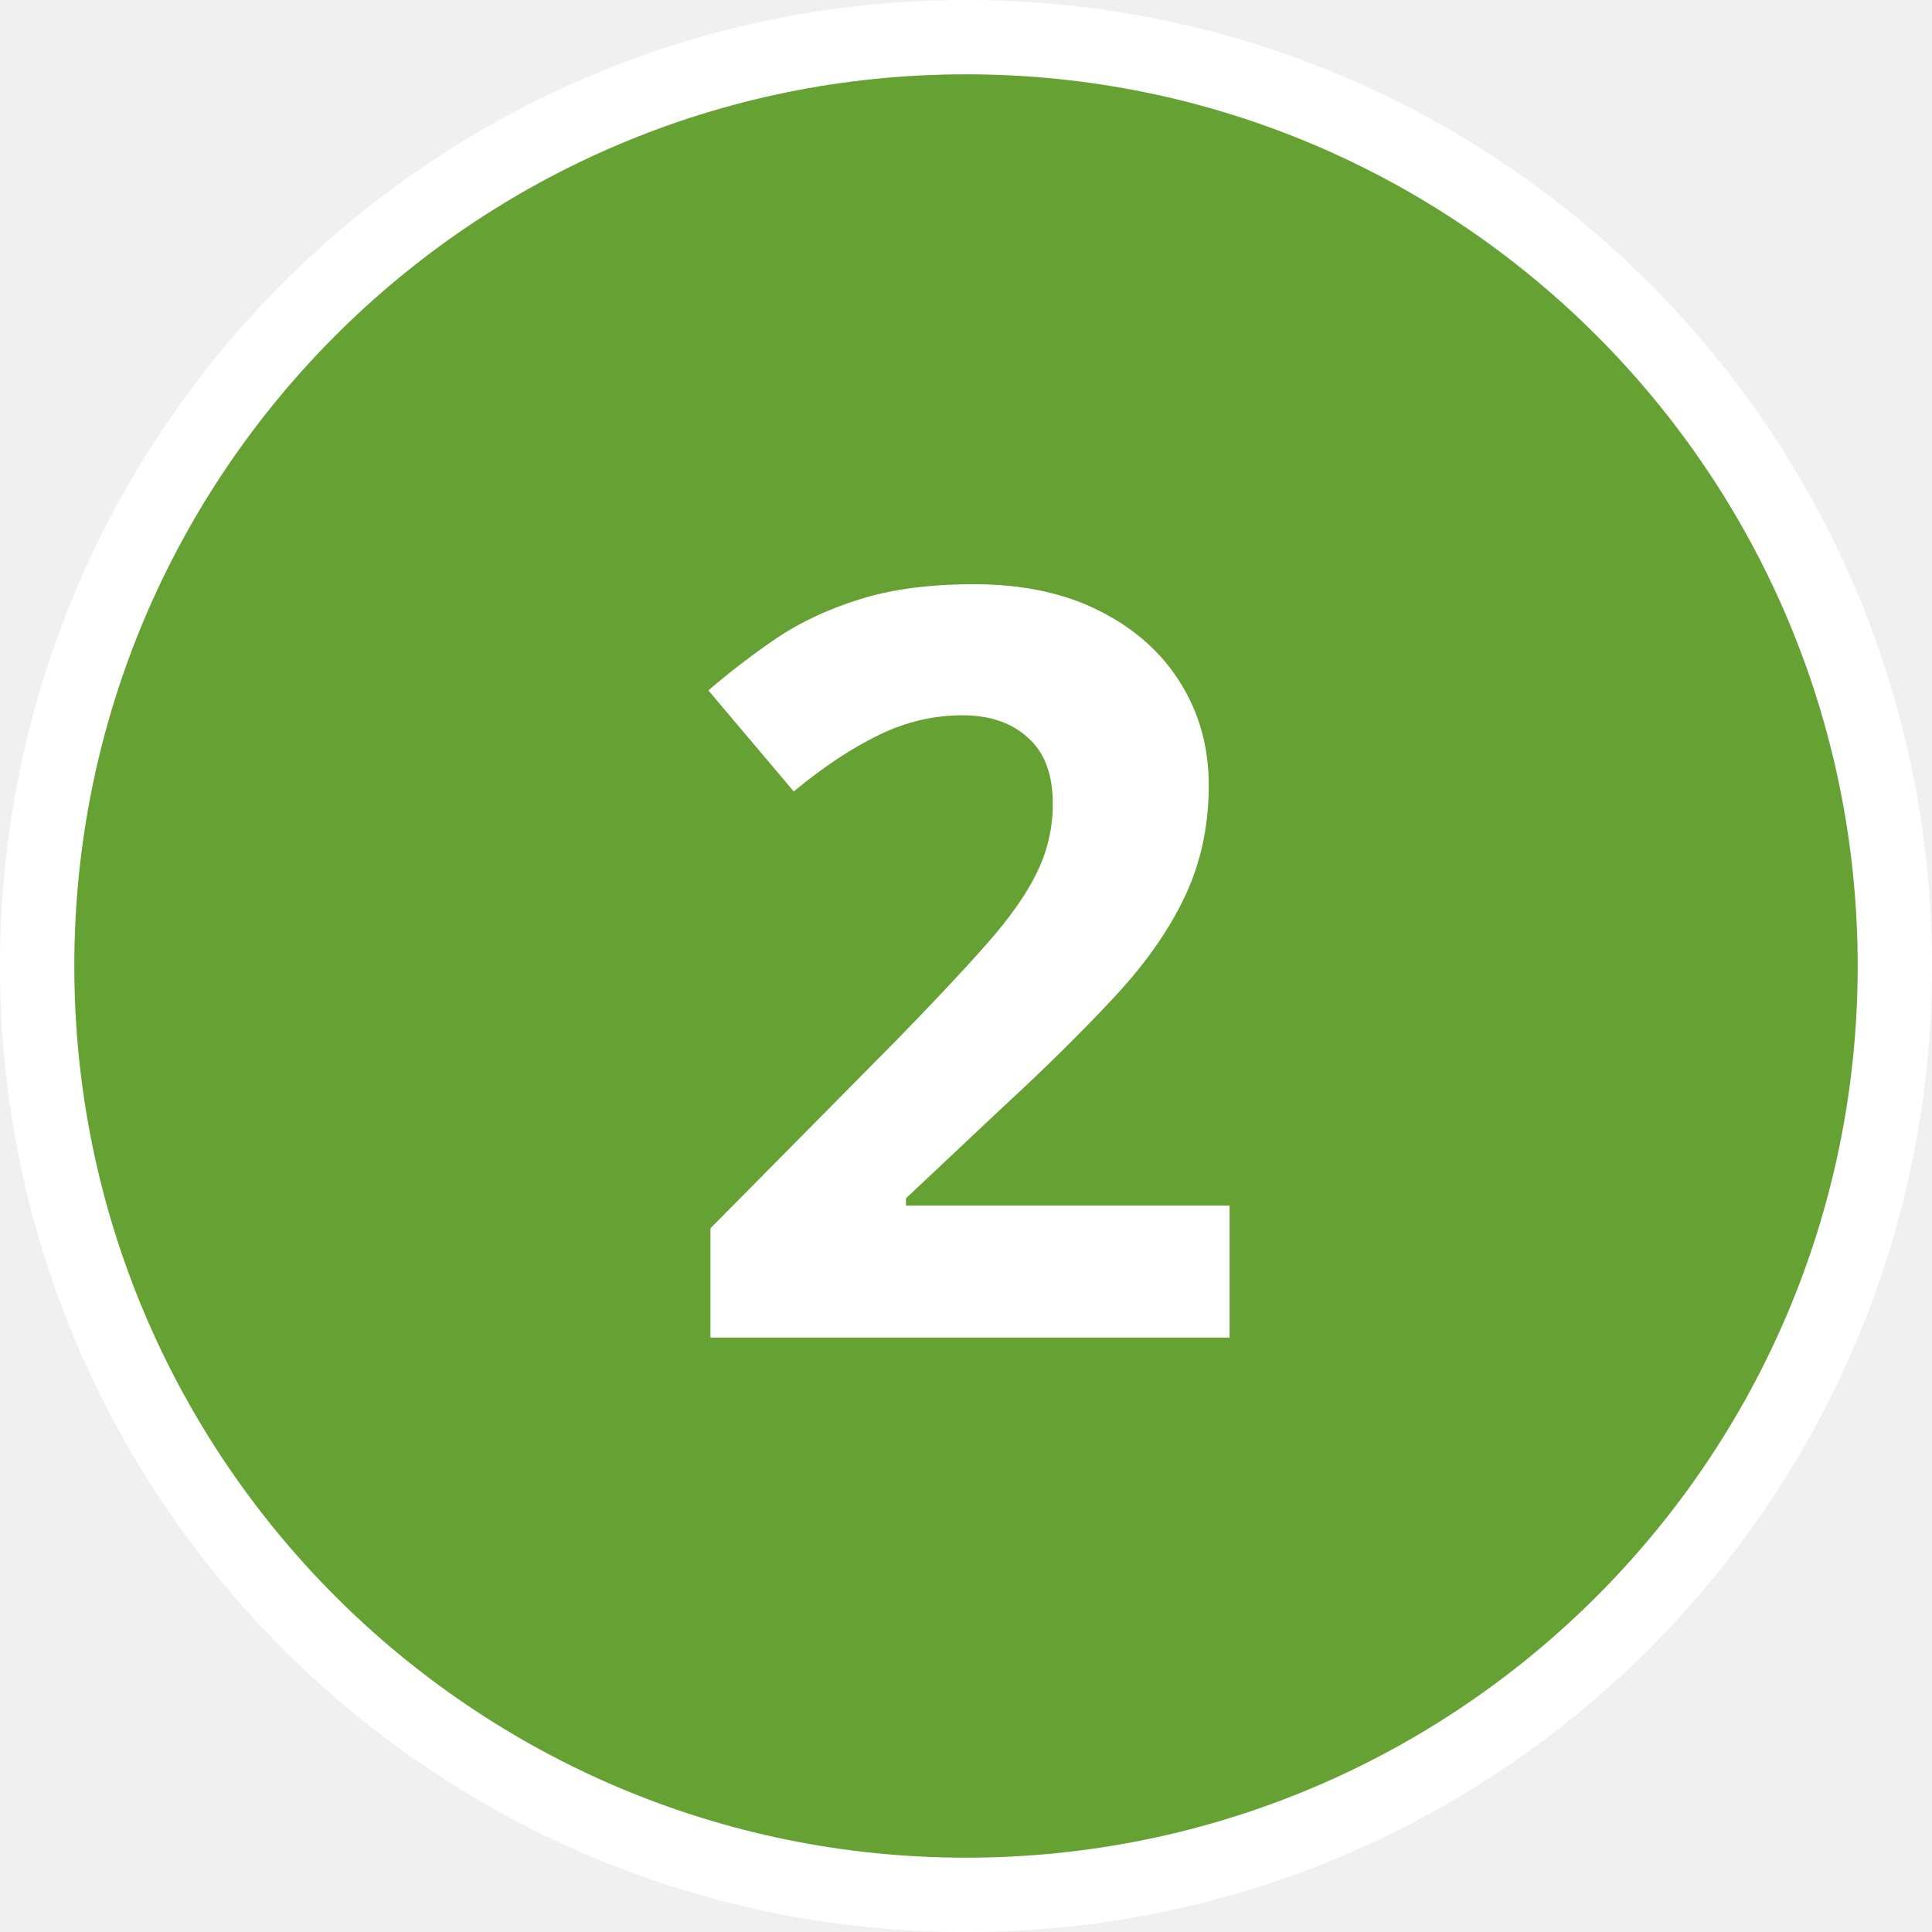
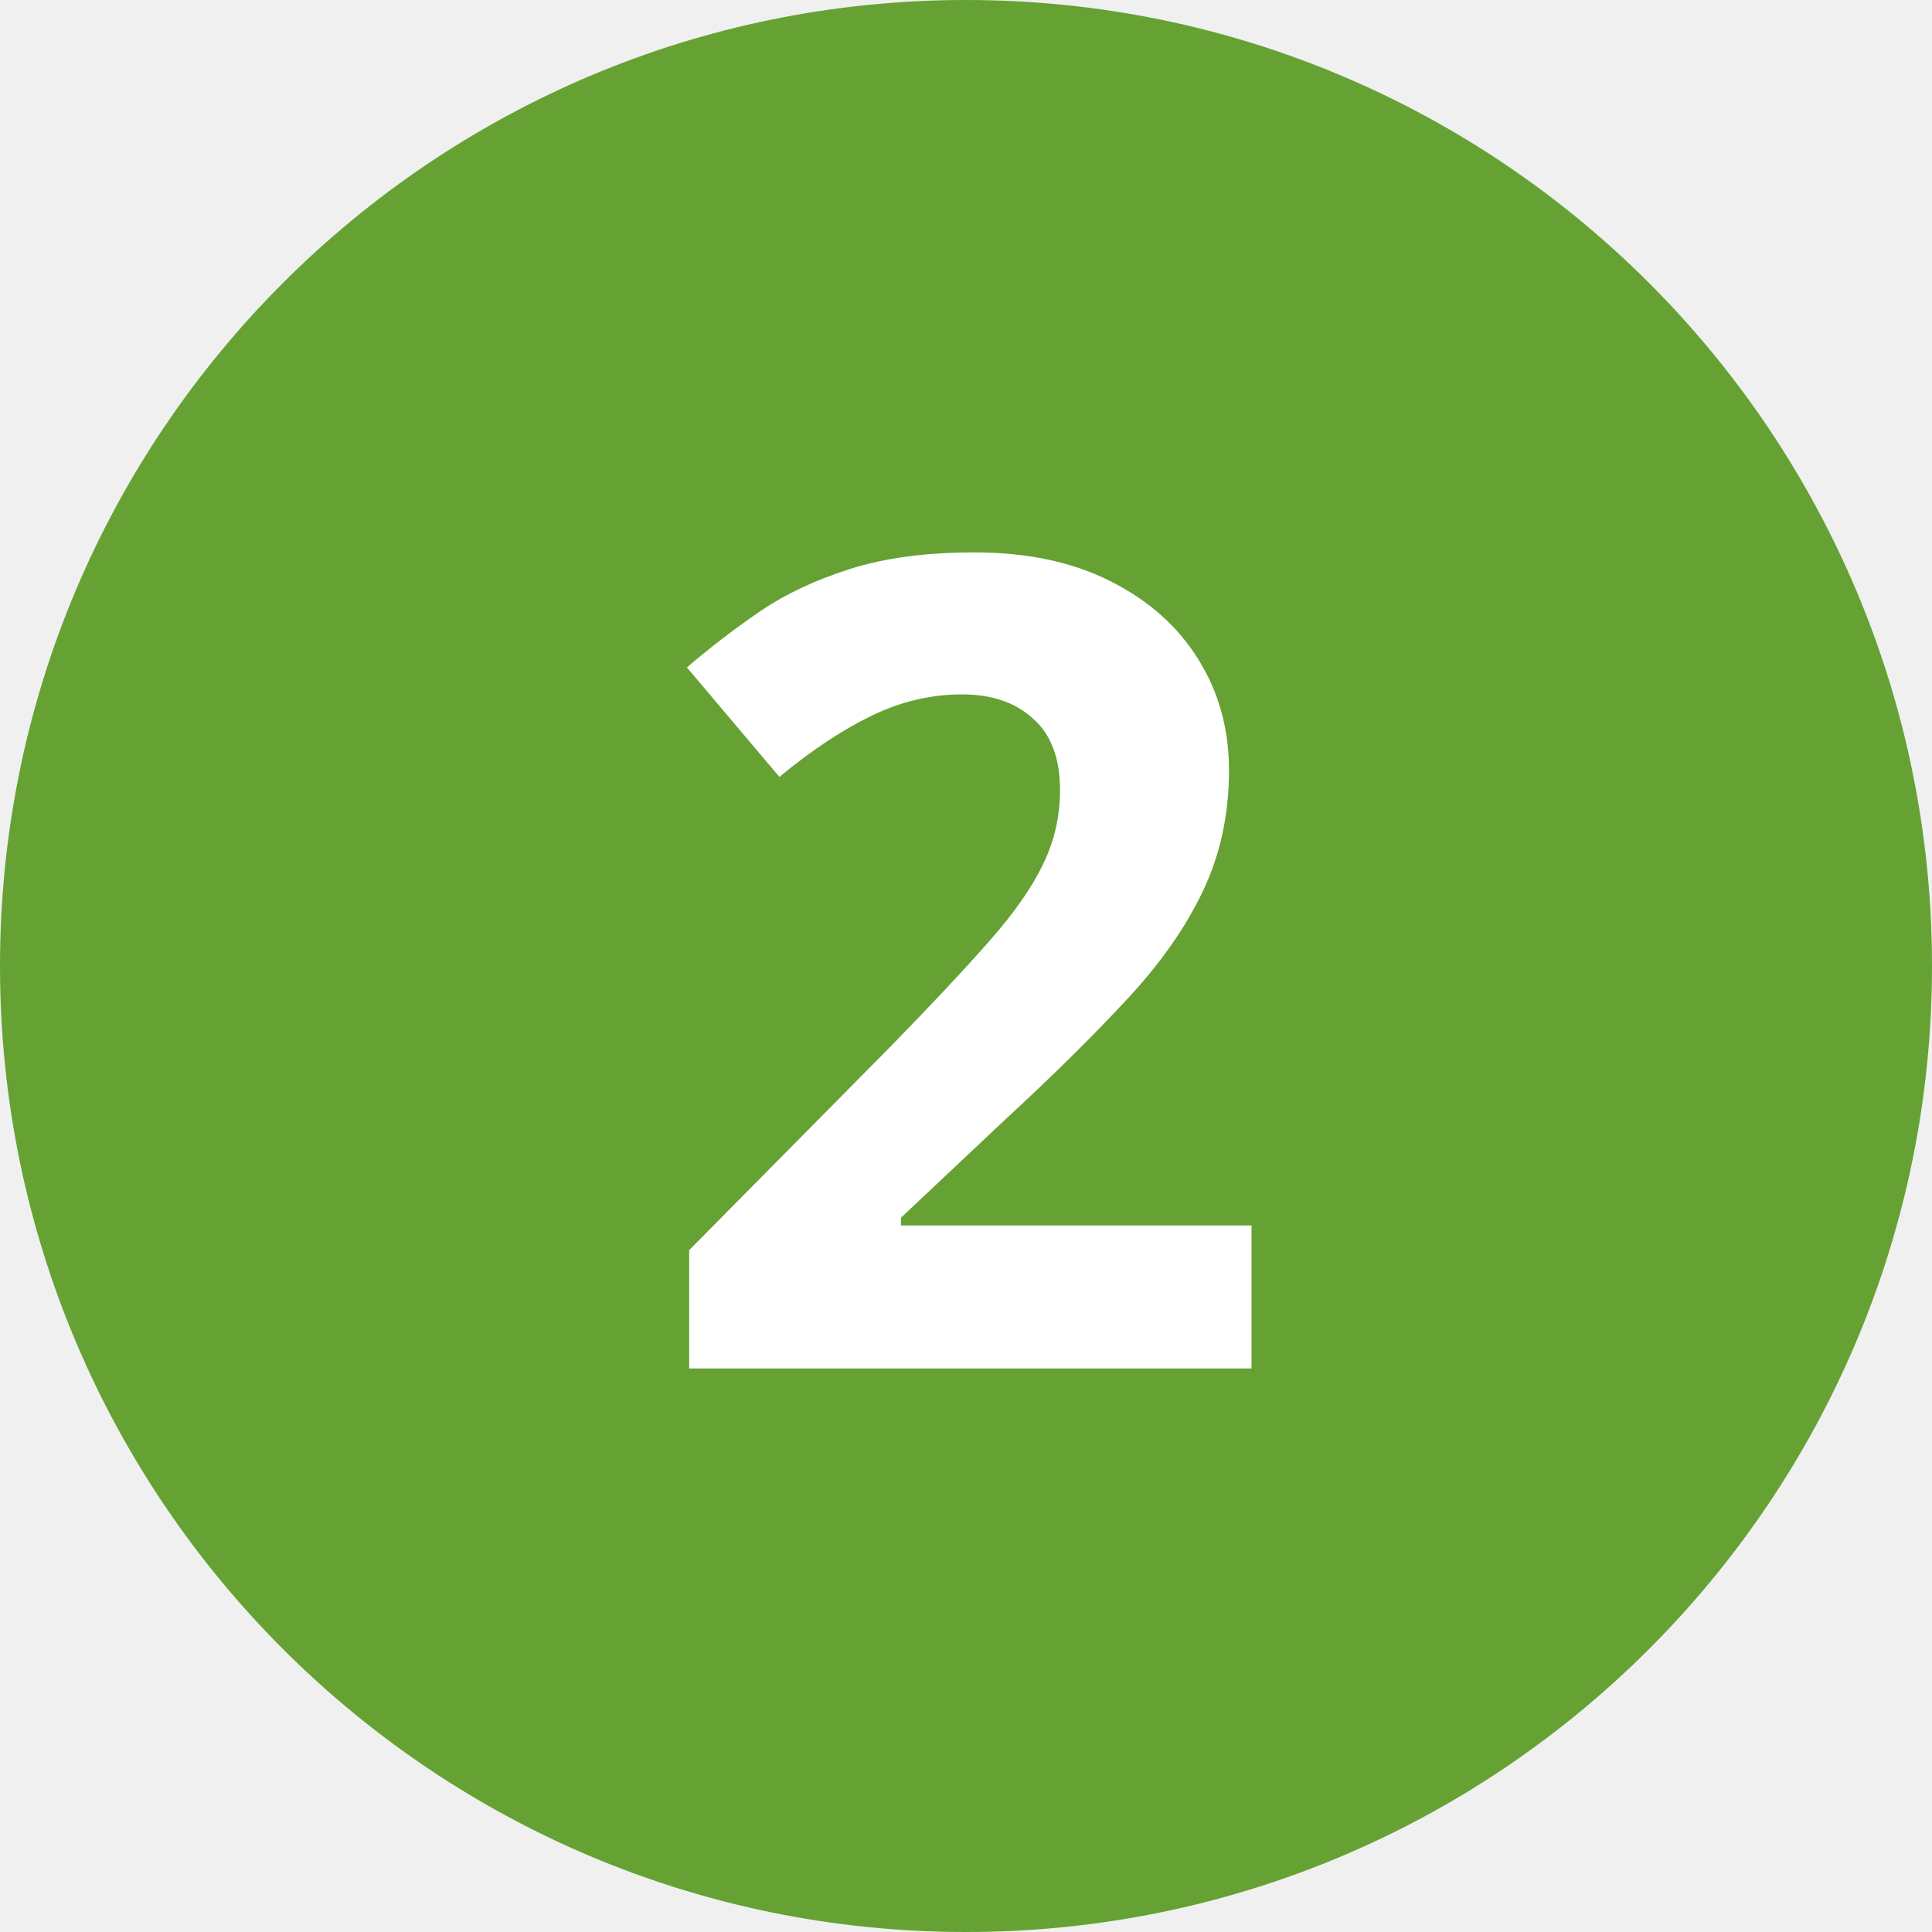
- <svg xmlns="http://www.w3.org/2000/svg" width="26" height="26" viewBox="0 0 26 26" fill="none">
-   <circle cx="13" cy="13" r="12.5" fill="white" stroke="white" />
-   <path d="M25 13C25 19.627 19.627 25 13 25C6.373 25 1 19.627 1 13C1 6.373 6.373 1 13 1C19.627 1 25 6.373 25 13Z" fill="#65A233" />
-   <path d="M16.547 18H9.561V16.53L12.069 13.994C12.575 13.475 12.981 13.042 13.286 12.695C13.596 12.344 13.819 12.025 13.956 11.738C14.097 11.451 14.168 11.144 14.168 10.815C14.168 10.419 14.056 10.123 13.833 9.927C13.614 9.726 13.32 9.626 12.951 9.626C12.564 9.626 12.188 9.715 11.823 9.893C11.459 10.07 11.078 10.323 10.682 10.651L9.533 9.291C9.82 9.045 10.123 8.812 10.442 8.594C10.766 8.375 11.14 8.2 11.563 8.067C11.992 7.931 12.505 7.862 13.102 7.862C13.758 7.862 14.321 7.981 14.79 8.218C15.264 8.455 15.629 8.778 15.884 9.188C16.139 9.594 16.267 10.054 16.267 10.569C16.267 11.121 16.157 11.624 15.938 12.08C15.72 12.536 15.401 12.987 14.981 13.434C14.567 13.88 14.065 14.375 13.477 14.917L12.192 16.127V16.223H16.547V18Z" fill="white" />
+ <svg xmlns="http://www.w3.org/2000/svg" width="24" height="24" viewBox="0 0 24 24" fill="none">
+   <circle cx="12" cy="12" r="10.5" fill="white" stroke="white" />
+   <path d="M24 12C24 18.627 18.627 24 12 24C5.373 24 0 18.627 0 12C0 5.373 5.373 0 12 0C18.627 0 24 5.373 24 12Z" fill="#65A233" />
+   <path d="M15.547 17H8.561V15.53L11.069 12.994C11.575 12.475 11.981 12.042 12.286 11.695C12.596 11.344 12.819 11.025 12.956 10.738C13.097 10.451 13.168 10.144 13.168 9.815C13.168 9.419 13.056 9.123 12.833 8.927C12.614 8.726 12.32 8.626 11.951 8.626C11.564 8.626 11.188 8.715 10.823 8.893C10.459 9.07 10.078 9.323 9.682 9.651L8.533 8.291C8.82 8.045 9.123 7.812 9.442 7.594C9.766 7.375 10.14 7.2 10.563 7.067C10.992 6.931 11.505 6.862 12.102 6.862C12.758 6.862 13.321 6.981 13.79 7.218C14.264 7.455 14.629 7.778 14.884 8.188C15.139 8.594 15.267 9.054 15.267 9.569C15.267 10.121 15.157 10.624 14.938 11.08C14.72 11.536 14.401 11.987 13.981 12.434C13.567 12.88 13.065 13.375 12.477 13.917L11.192 15.127V15.223H15.547V17Z" fill="white" />
</svg>
